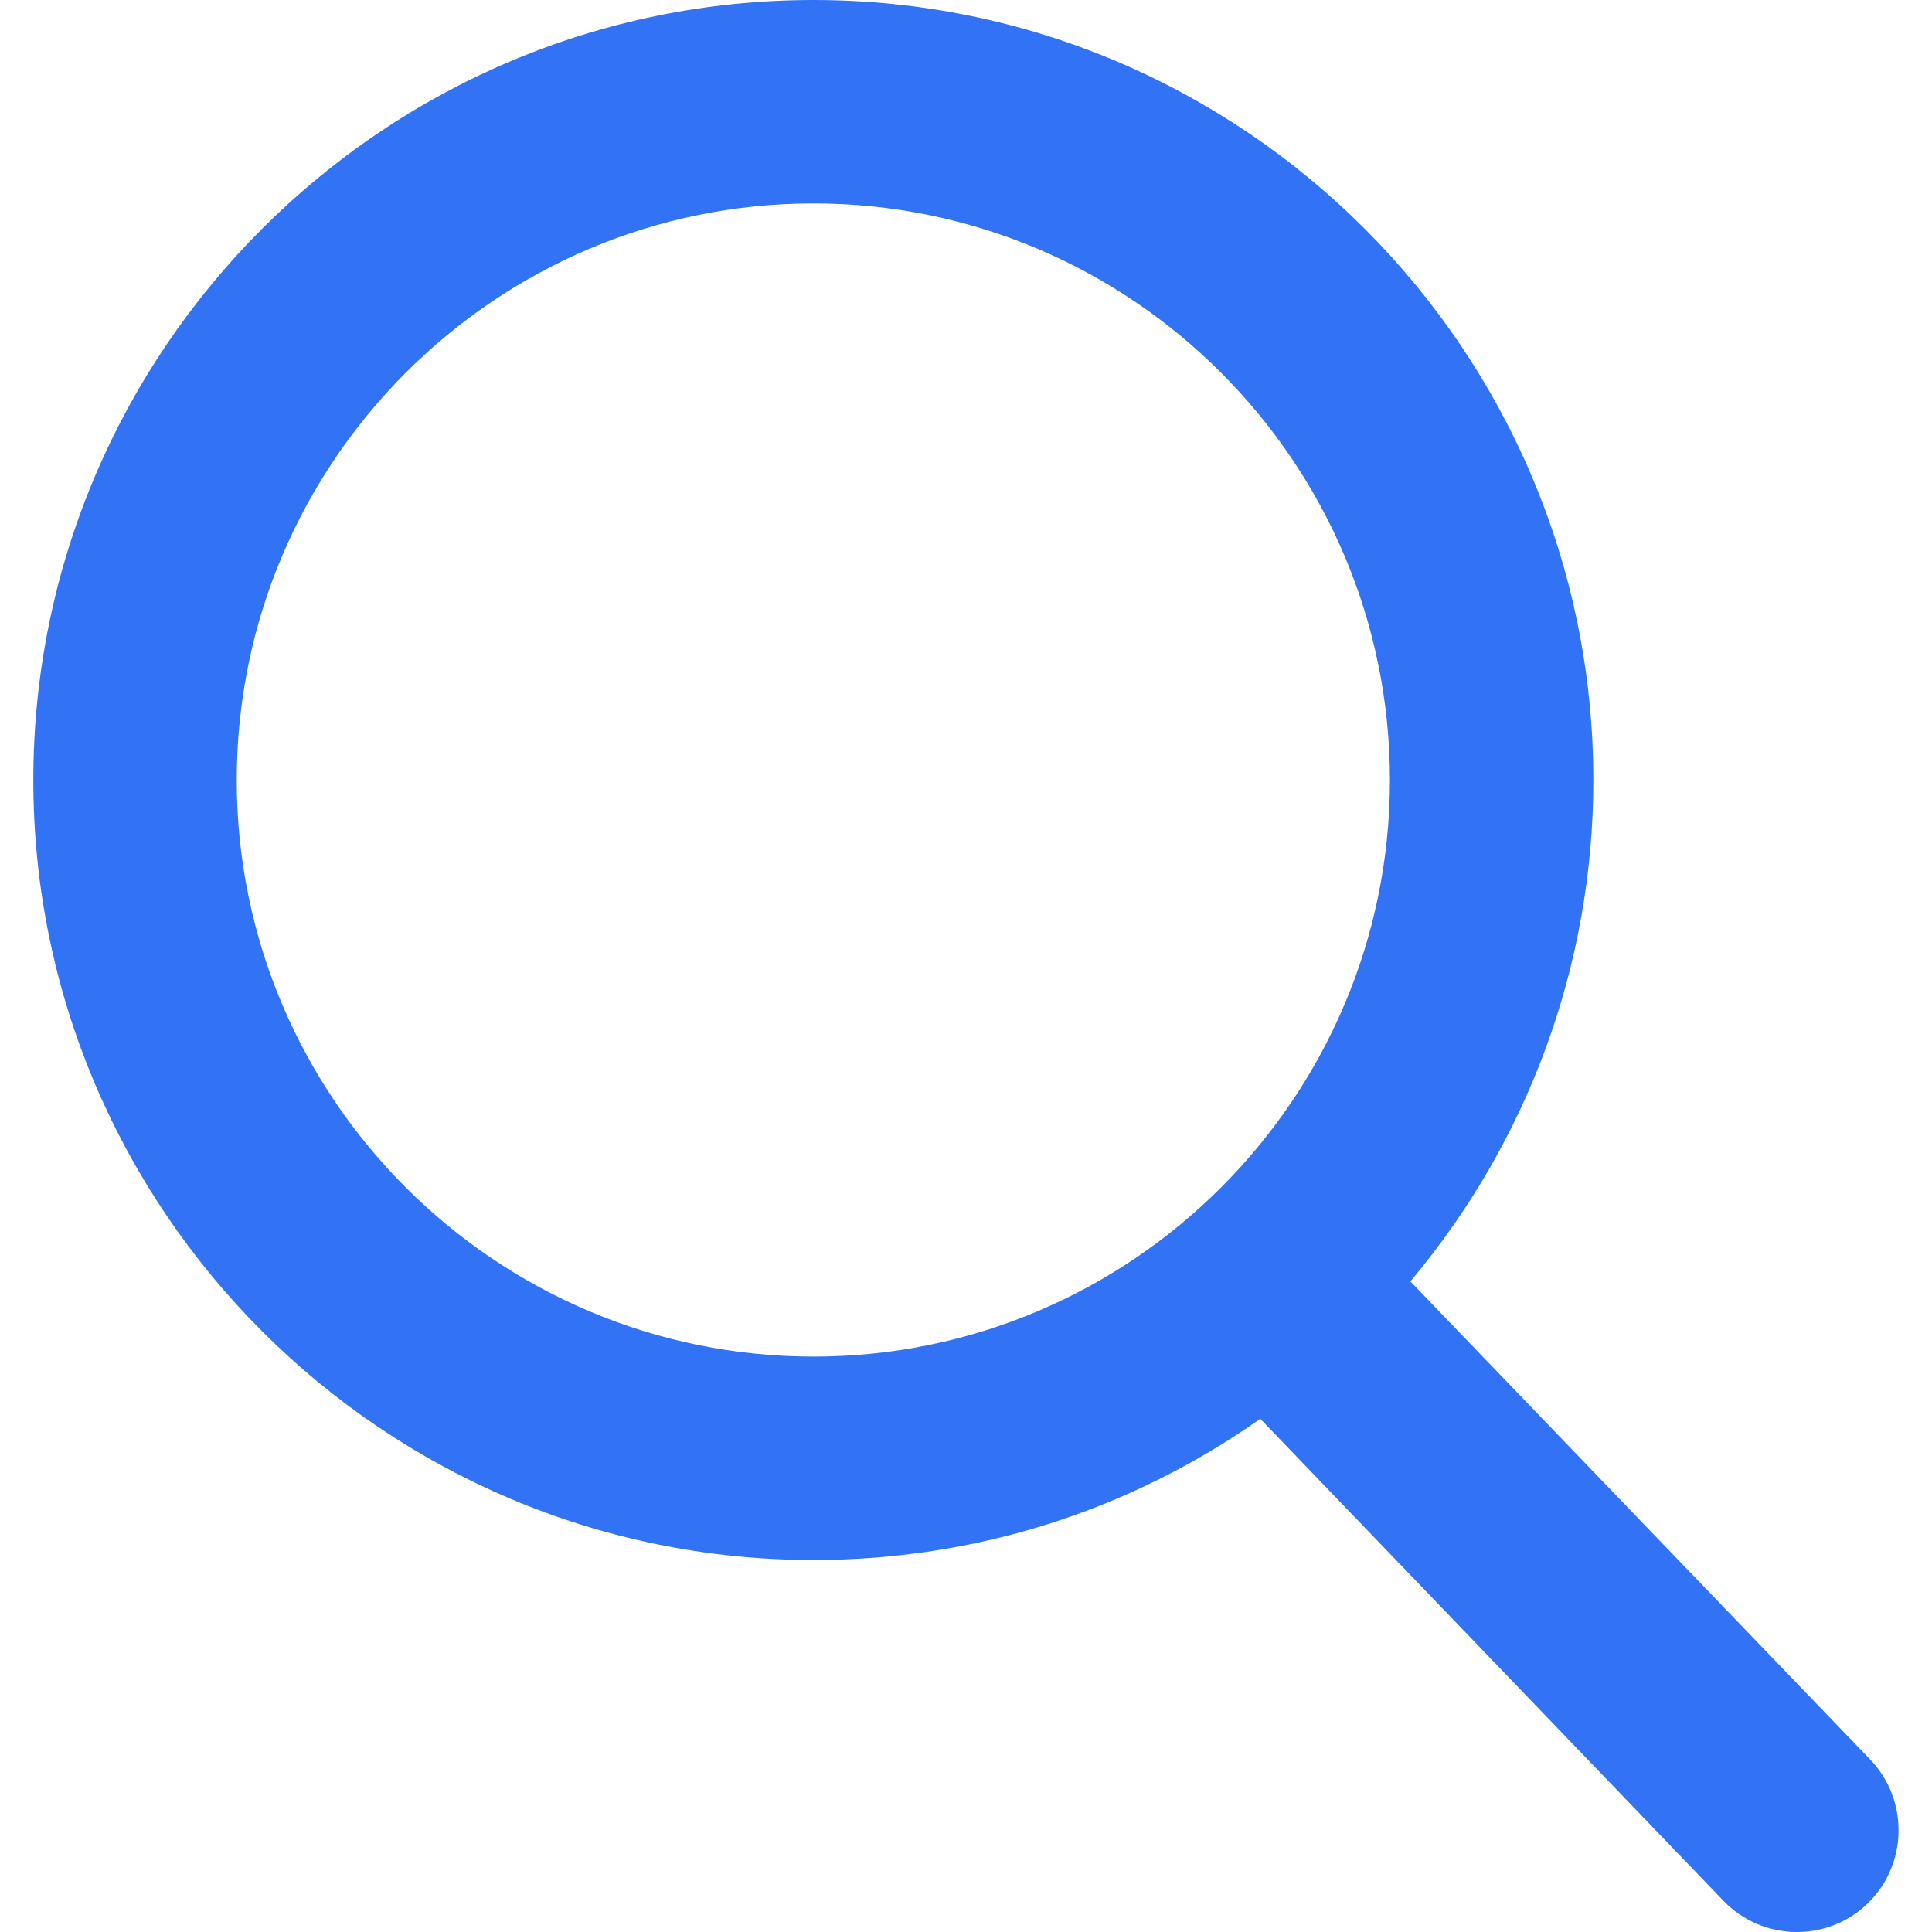
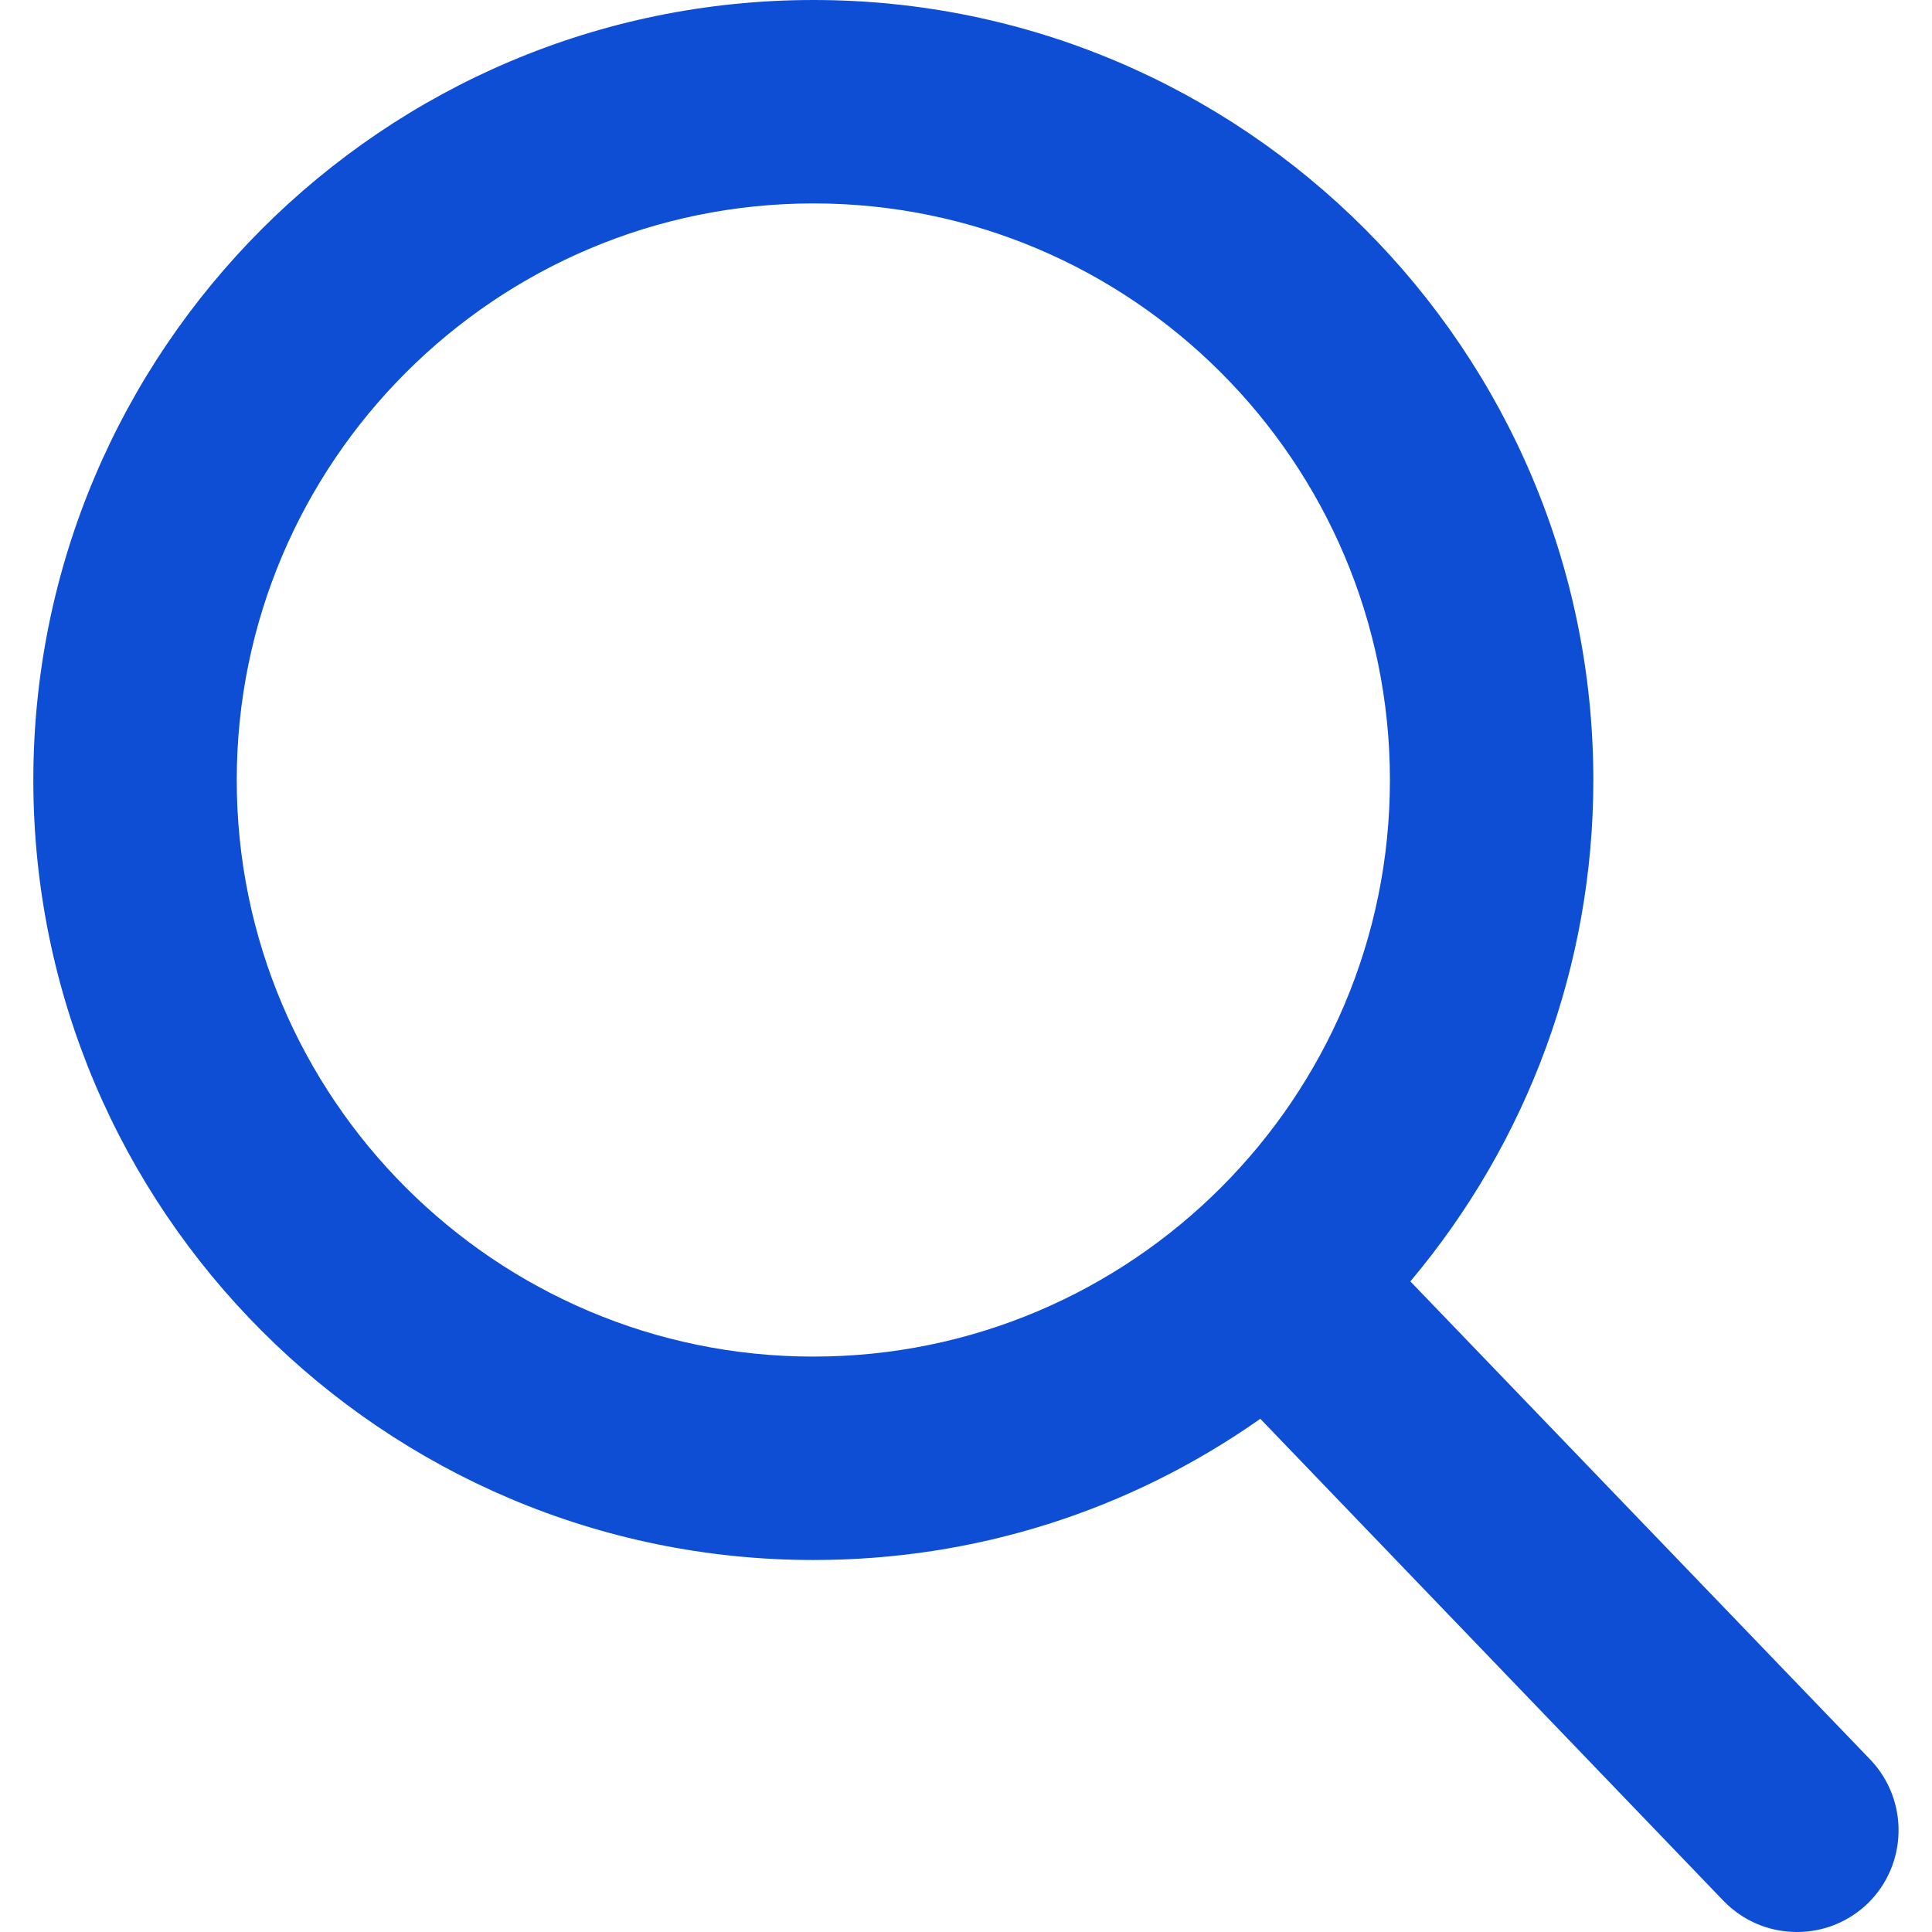
- <svg xmlns="http://www.w3.org/2000/svg" width="24pt" height="24pt" viewBox="0 0 24 24" version="1.1" fill="#3273f5">
+ <svg xmlns="http://www.w3.org/2000/svg" width="24pt" height="24pt" viewBox="0 0 24 24" version="1.1" fill="rgb(14, 78, 213)">
  <g id="surface1">
    <path d="M 23.234 21.859 L 17.52 15.918 C 18.988 14.172 19.793 11.977 19.793 9.691 C 19.793 4.348 15.449 0 10.105 0 C 4.762 0 0.414 4.348 0.414 9.691 C 0.414 15.031 4.762 19.379 10.105 19.379 C 12.109 19.379 14.023 18.773 15.656 17.625 L 21.41 23.613 C 21.652 23.863 21.977 24 22.324 24 C 22.652 24 22.961 23.875 23.199 23.648 C 23.699 23.164 23.715 22.363 23.234 21.859 Z M 10.105 2.527 C 14.055 2.527 17.266 5.742 17.266 9.691 C 17.266 13.641 14.055 16.852 10.105 16.852 C 6.156 16.852 2.941 13.641 2.941 9.691 C 2.941 5.742 6.156 2.527 10.105 2.527 Z M 10.105 2.527 " />
  </g>
</svg>
